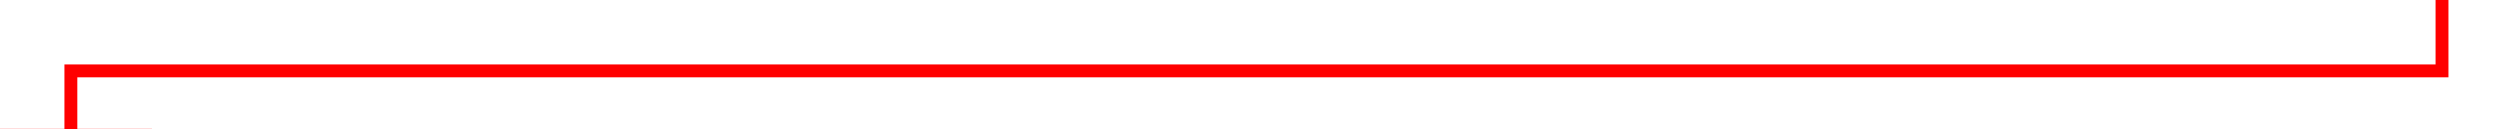
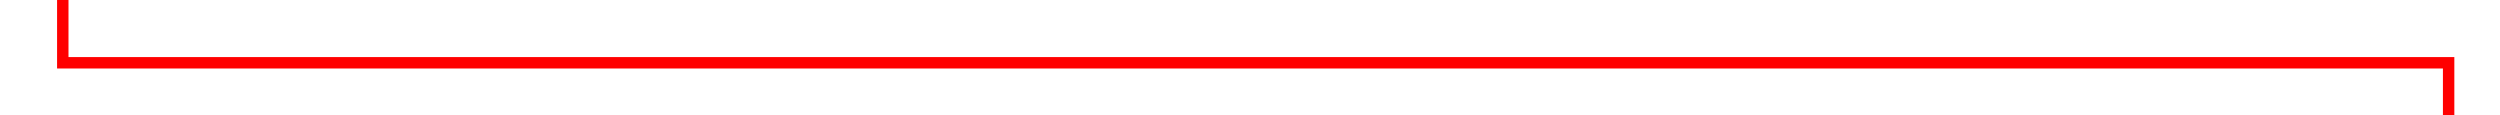
- <svg xmlns="http://www.w3.org/2000/svg" version="1.1" width="194px" height="10px" preserveAspectRatio="xMinYMid meet" viewBox="1270 2706  194 8">
-   <path d="M 1459.5 2693  L 1459.5 2710.5  L 1275.5 2710.5  L 1275.5 2716  " stroke-width="1" stroke="#ff0000" fill="none" />
-   <path d="M 1269.2 2715  L 1275.5 2721  L 1281.8 2715  L 1269.2 2715  Z " fill-rule="nonzero" fill="#ff0000" stroke="none" />
+ <svg xmlns="http://www.w3.org/2000/svg" version="1.1" width="219px" height="10px" preserveAspectRatio="xMinYMid meet" viewBox="1454 2806  219 8">
+   <path d="M 1459.5 2693  L 1459.5 2810.5  L 1668.5 2810.5  L 1668.5 2820  " stroke-width="1" stroke="#ff0000" fill="none" />
+   <path d="M 1662.2 2819  L 1668.5 2825  L 1674.8 2819  L 1662.2 2819  Z " fill-rule="nonzero" fill="#ff0000" stroke="none" />
</svg>
